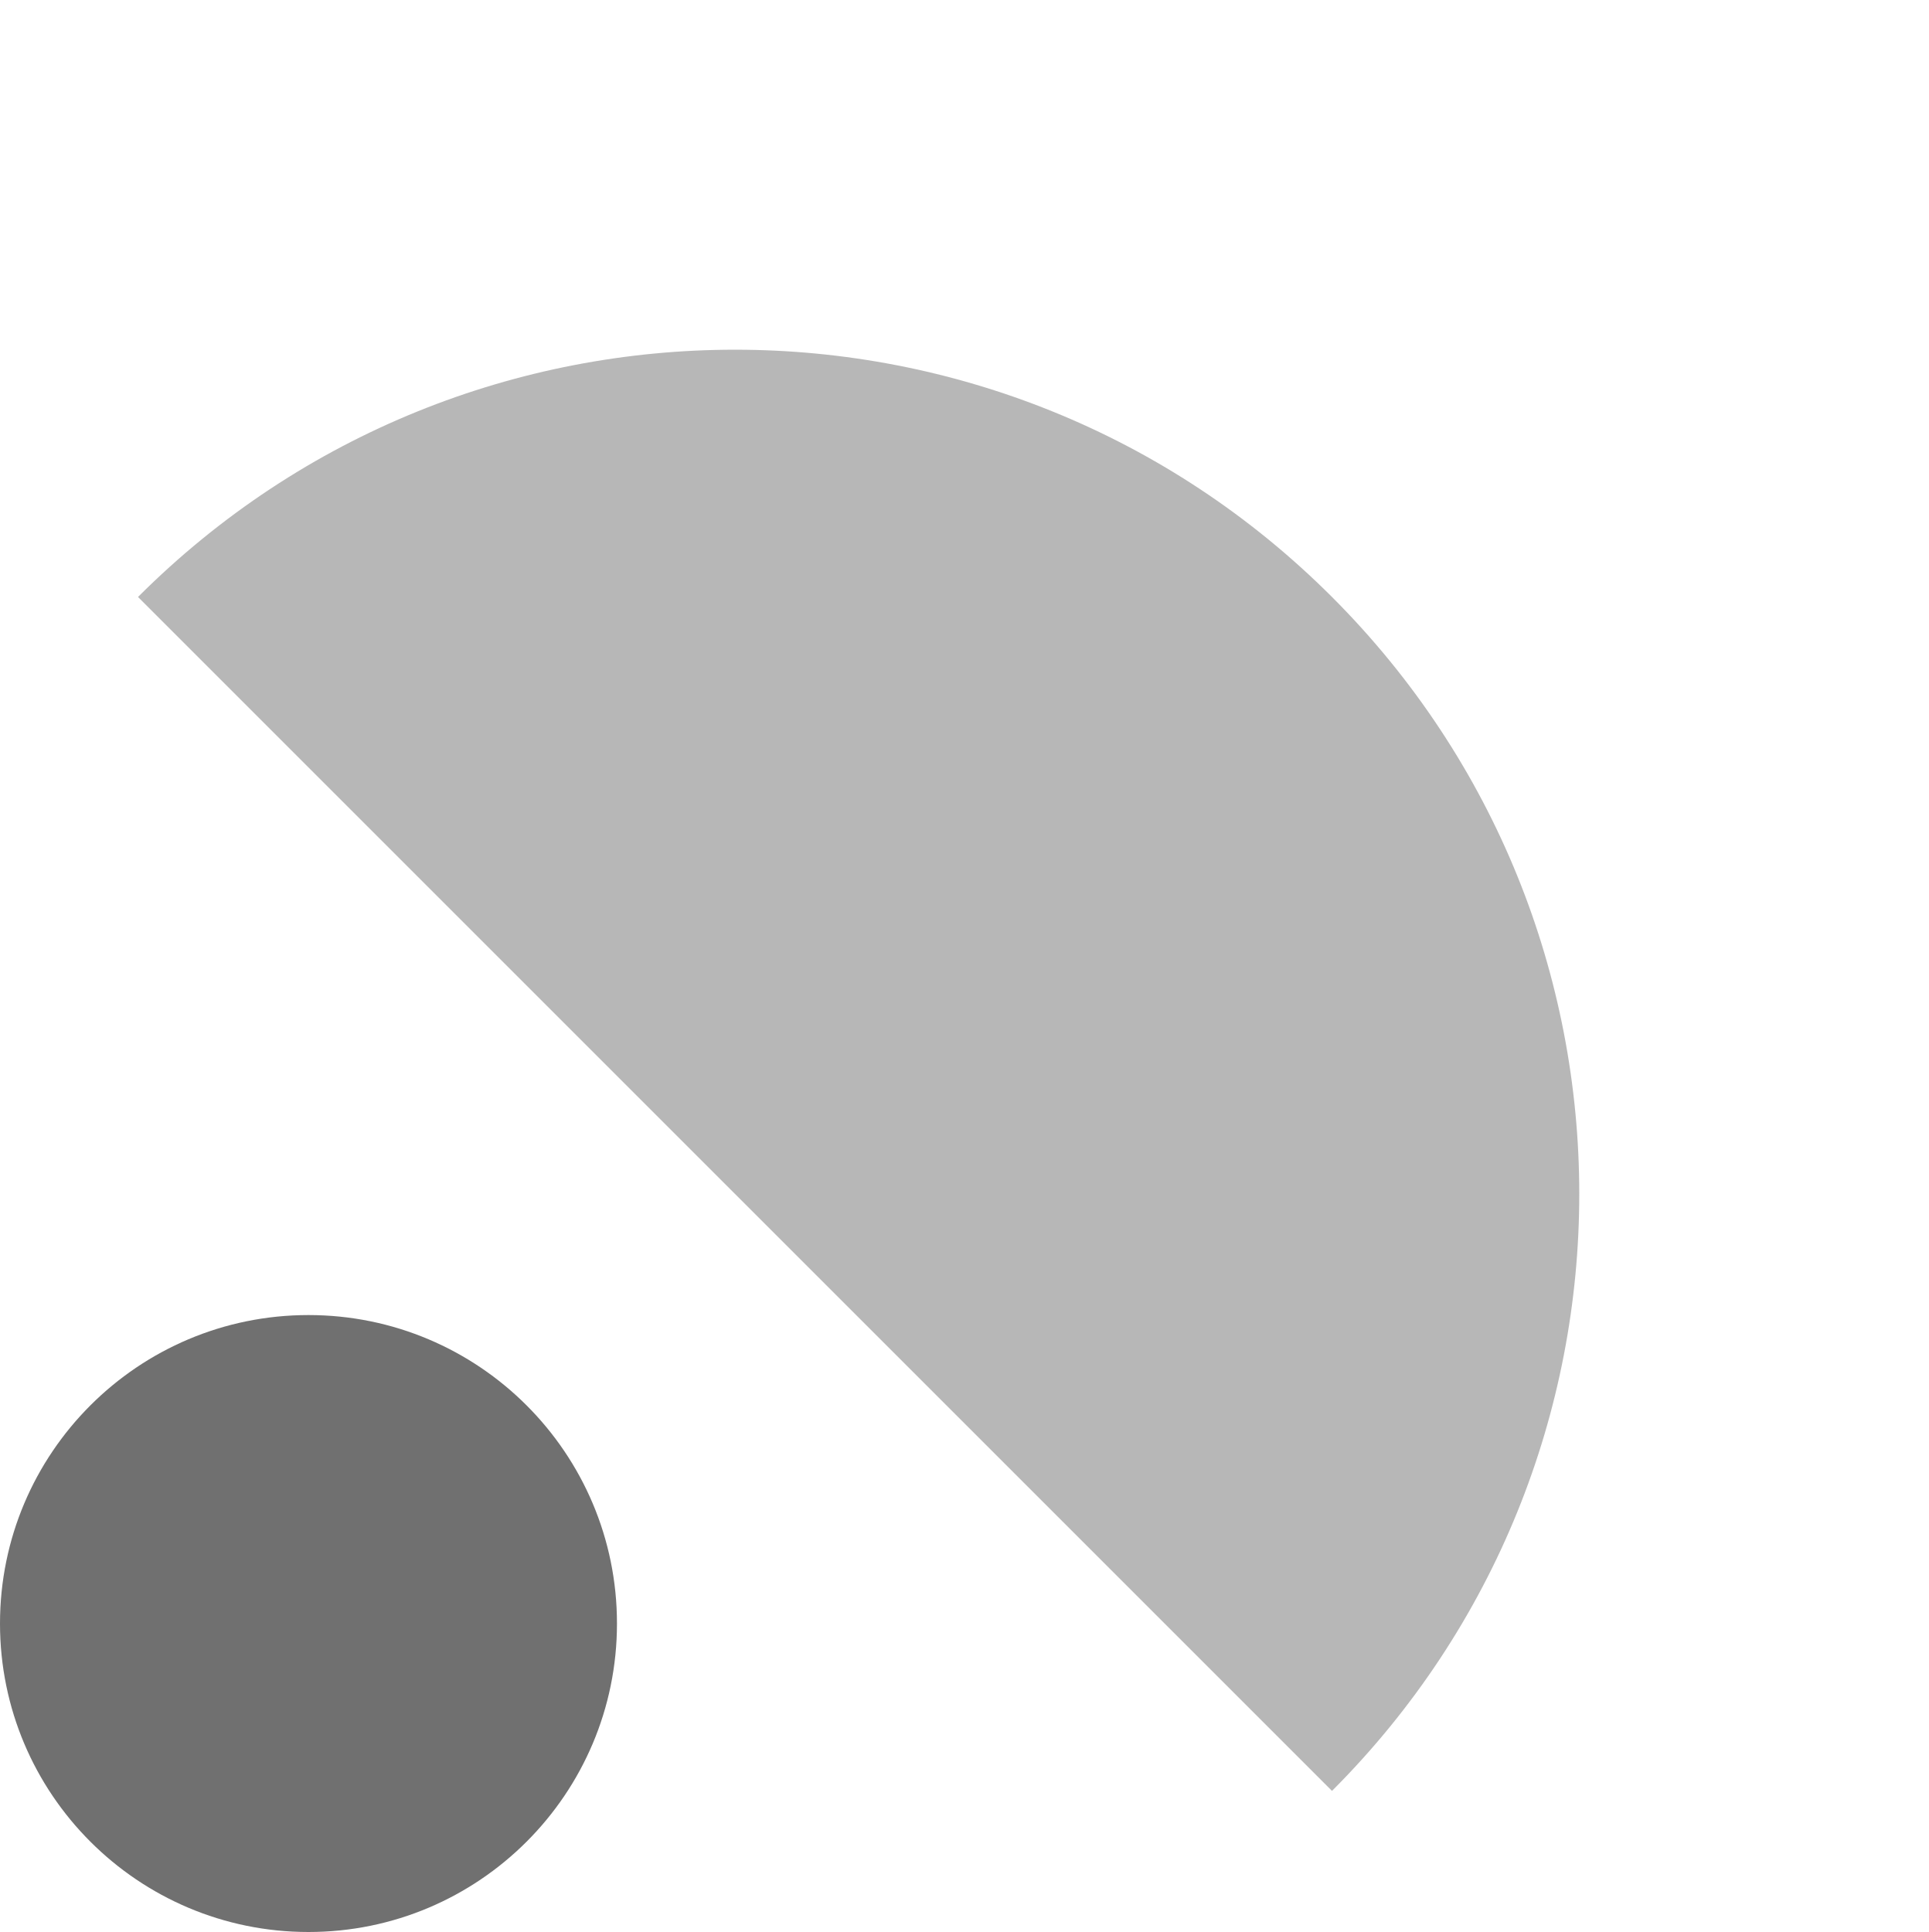
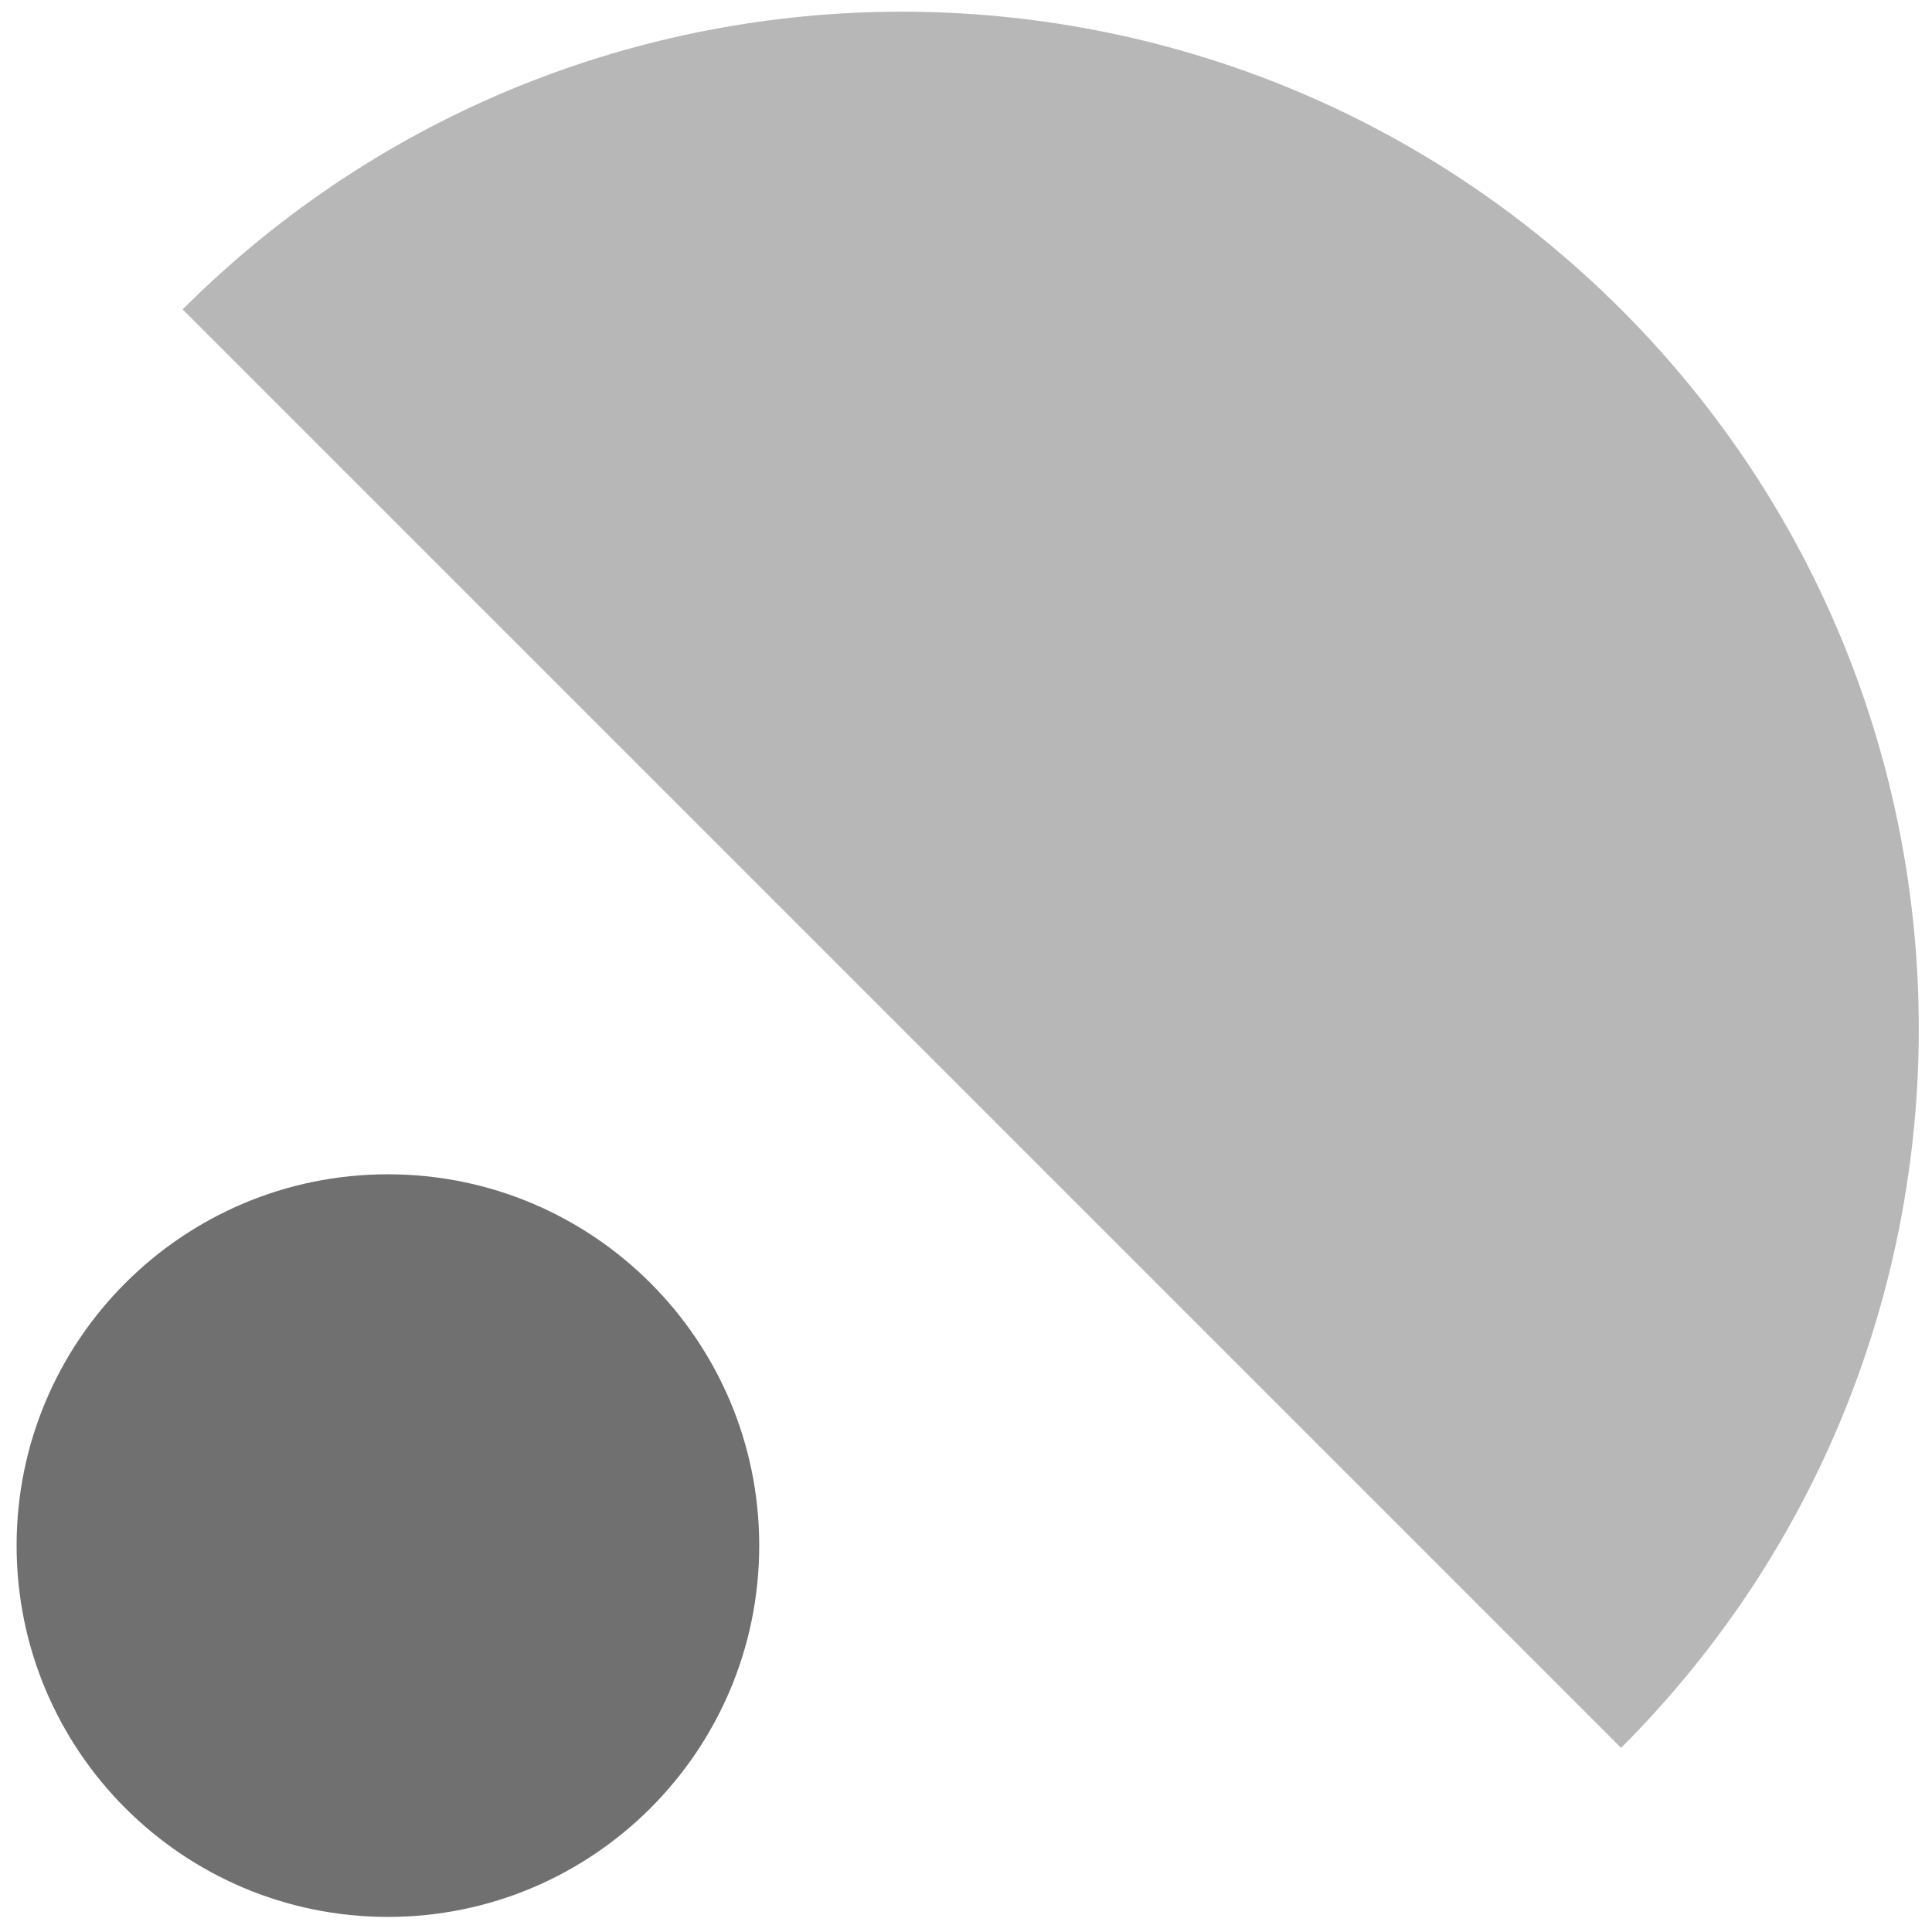
- <svg xmlns="http://www.w3.org/2000/svg" width="118.809" height="119" viewBox="0 0 118.809 119">
+ <svg xmlns="http://www.w3.org/2000/svg" version="1.1" id="Layer_1" x="0px" y="0px" viewBox="0 0 128 128" style="enable-background:new 0 0 128 128;" xml:space="preserve">
+   <style type="text/css">
+ 	.st0{opacity:0.5;fill:#707070;enable-background:new    ;}
+ 	.st1{fill:#707070;}
+ </style>
  <g transform="translate(-4986 -1451)">
-     <path d="M0,0A52,52,0,0,1,52,52,52,52,0,0,1,0,104" transform="translate(4994.5 1487.77) rotate(-45)" fill="#707070" opacity="0.5" />
-     <circle cx="19" cy="19" r="19" transform="translate(4986 1532)" fill="#707070" />
+     <path class="st0" d="M4998.1,1471.5c26.3-26.3,69-26.3,95.3,0c26.3,26.3,26.3,69,0,95.3" />
+     <circle class="st1" cx="5011.7" cy="1553.4" r="24.6" />
  </g>
</svg>
